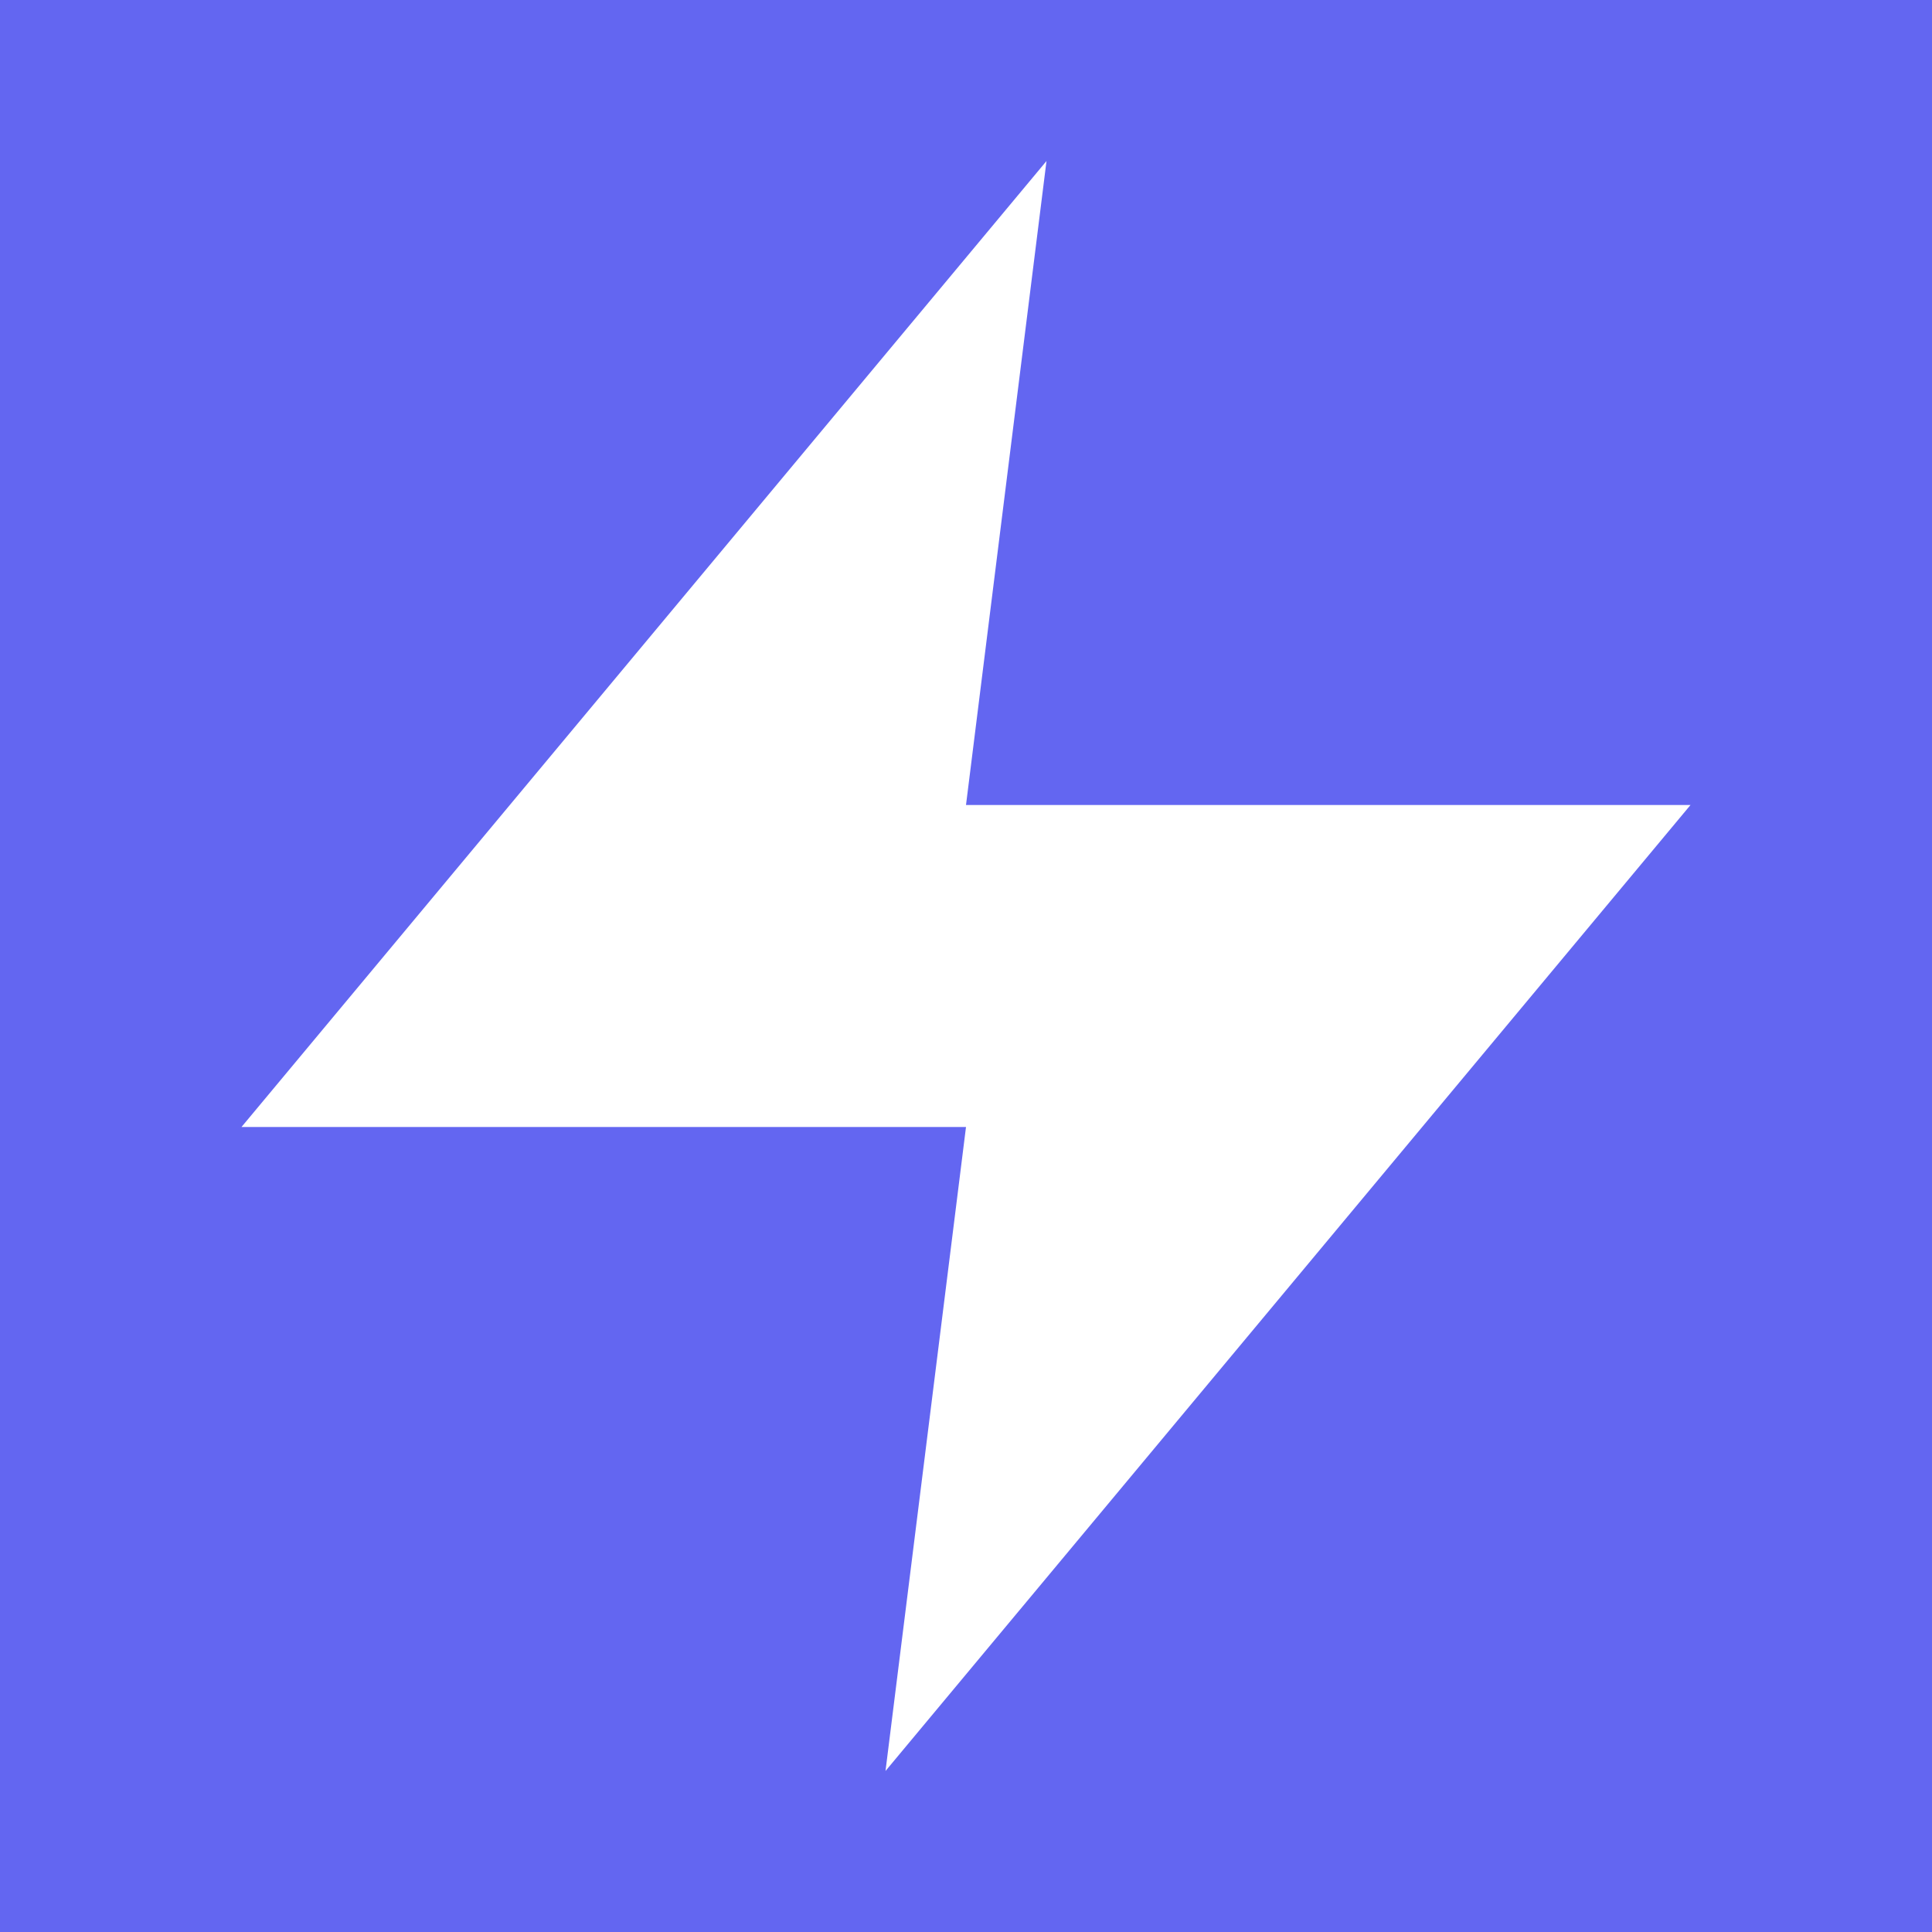
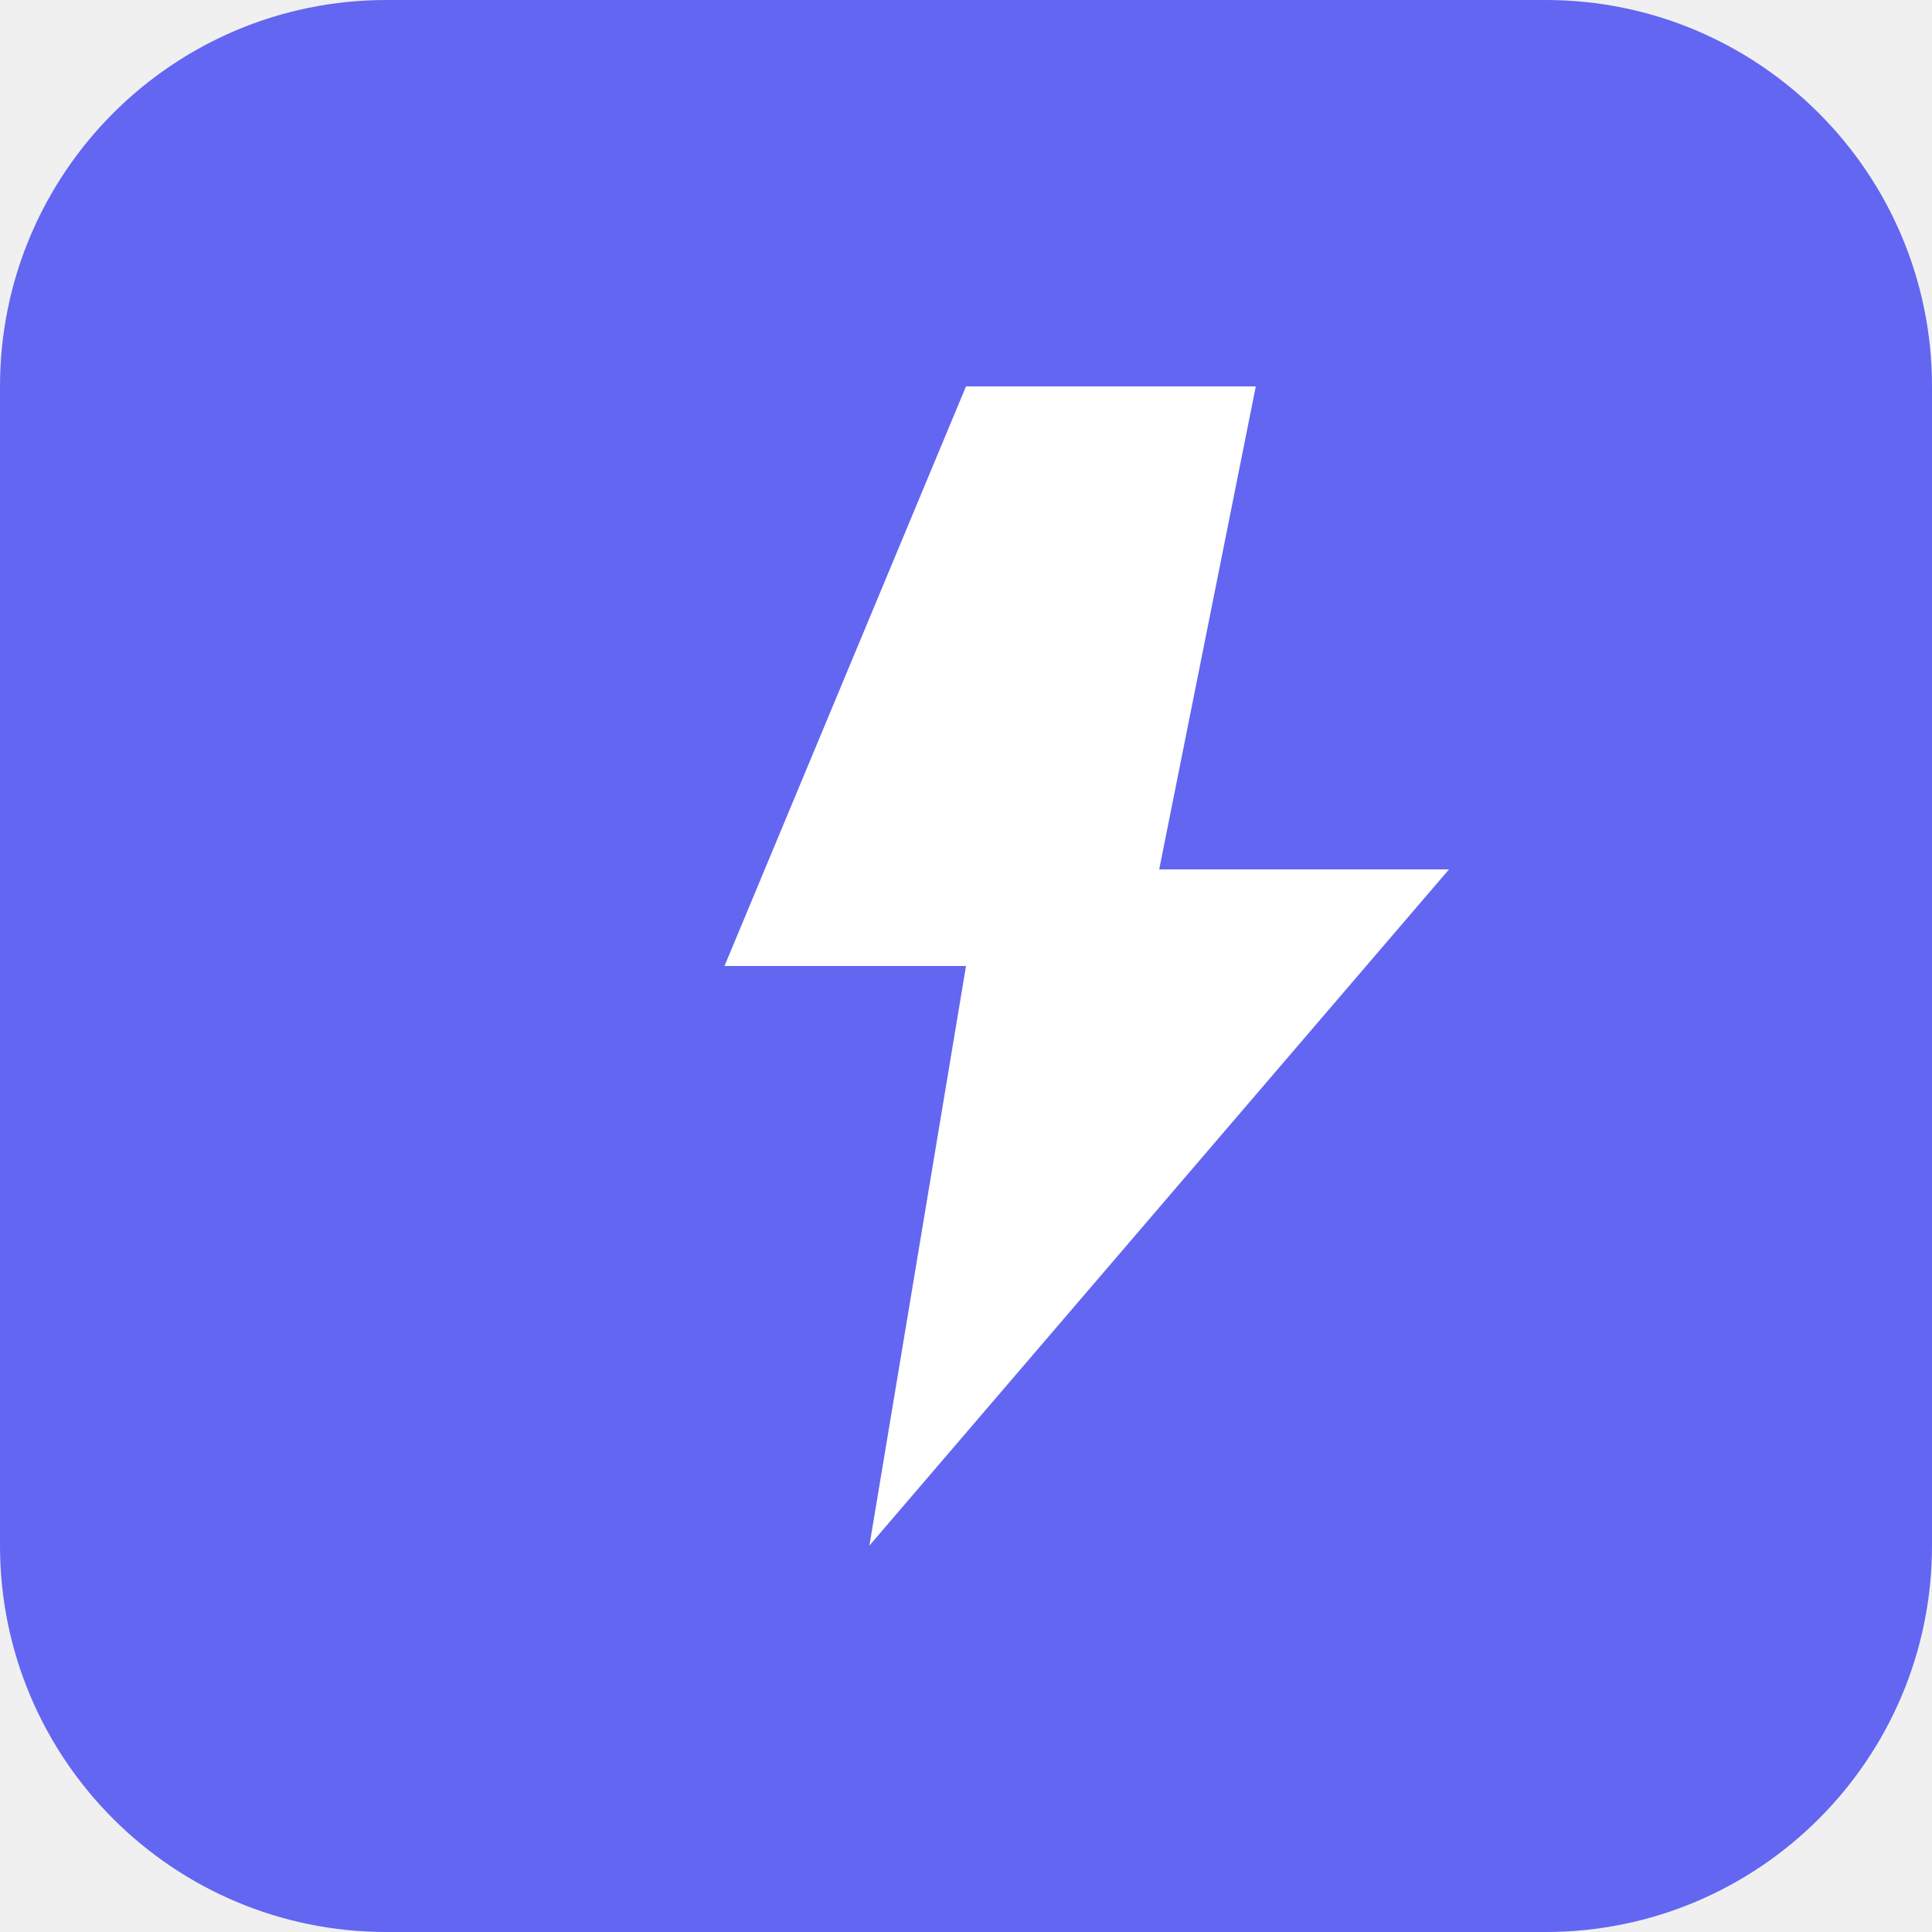
- <svg xmlns="http://www.w3.org/2000/svg" viewBox="0 0 24 24" fill="none" stroke="currentColor" stroke-width="2" stroke-linecap="round" stroke-linejoin="round">
-   <rect width="24" height="24" fill="#6366f1" stroke="none" />
-   <polygon points="13 2 3 14 12 14 11 22 21 10 12 10 13 2" fill="white" stroke="none" />
+ <svg xmlns="http://www.w3.org/2000/svg" viewBox="0 0 40 40">
+   <rect width="40" height="40" rx="8" fill="#6366f1" />
+   <polygon points="20 8 15 20 20 20 18 32 30 18 24 18 26 8" fill="white" />
</svg>
